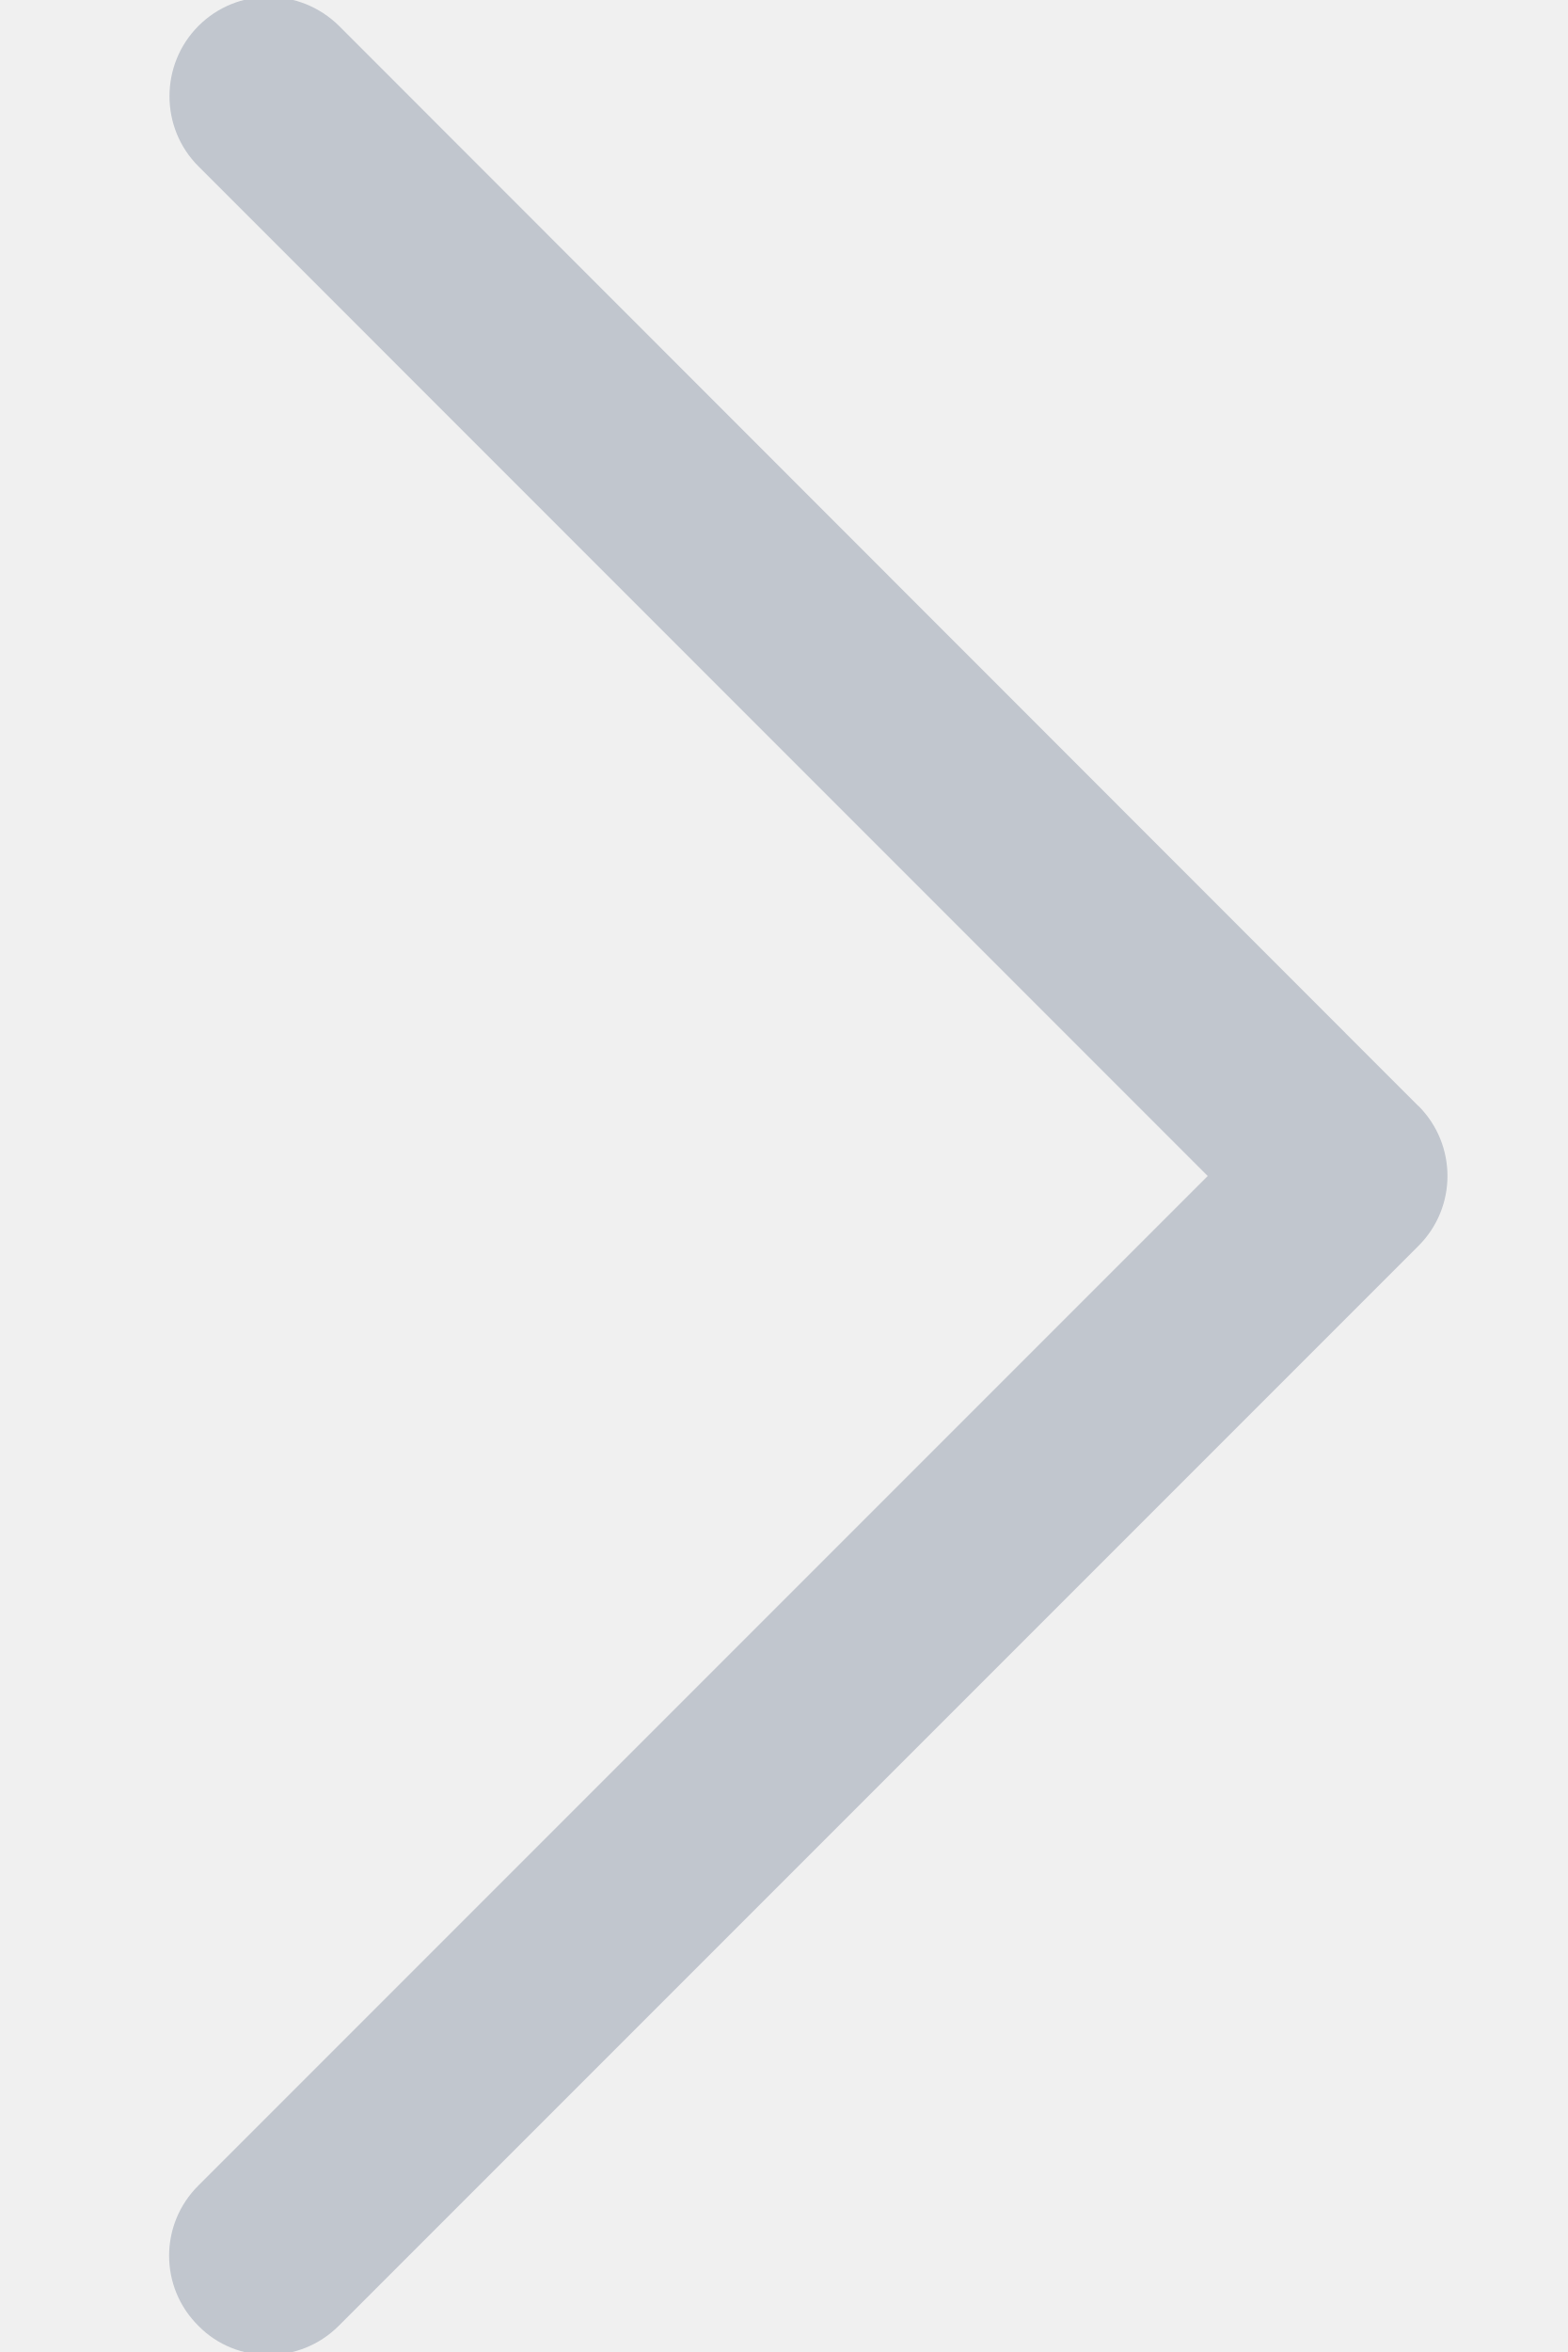
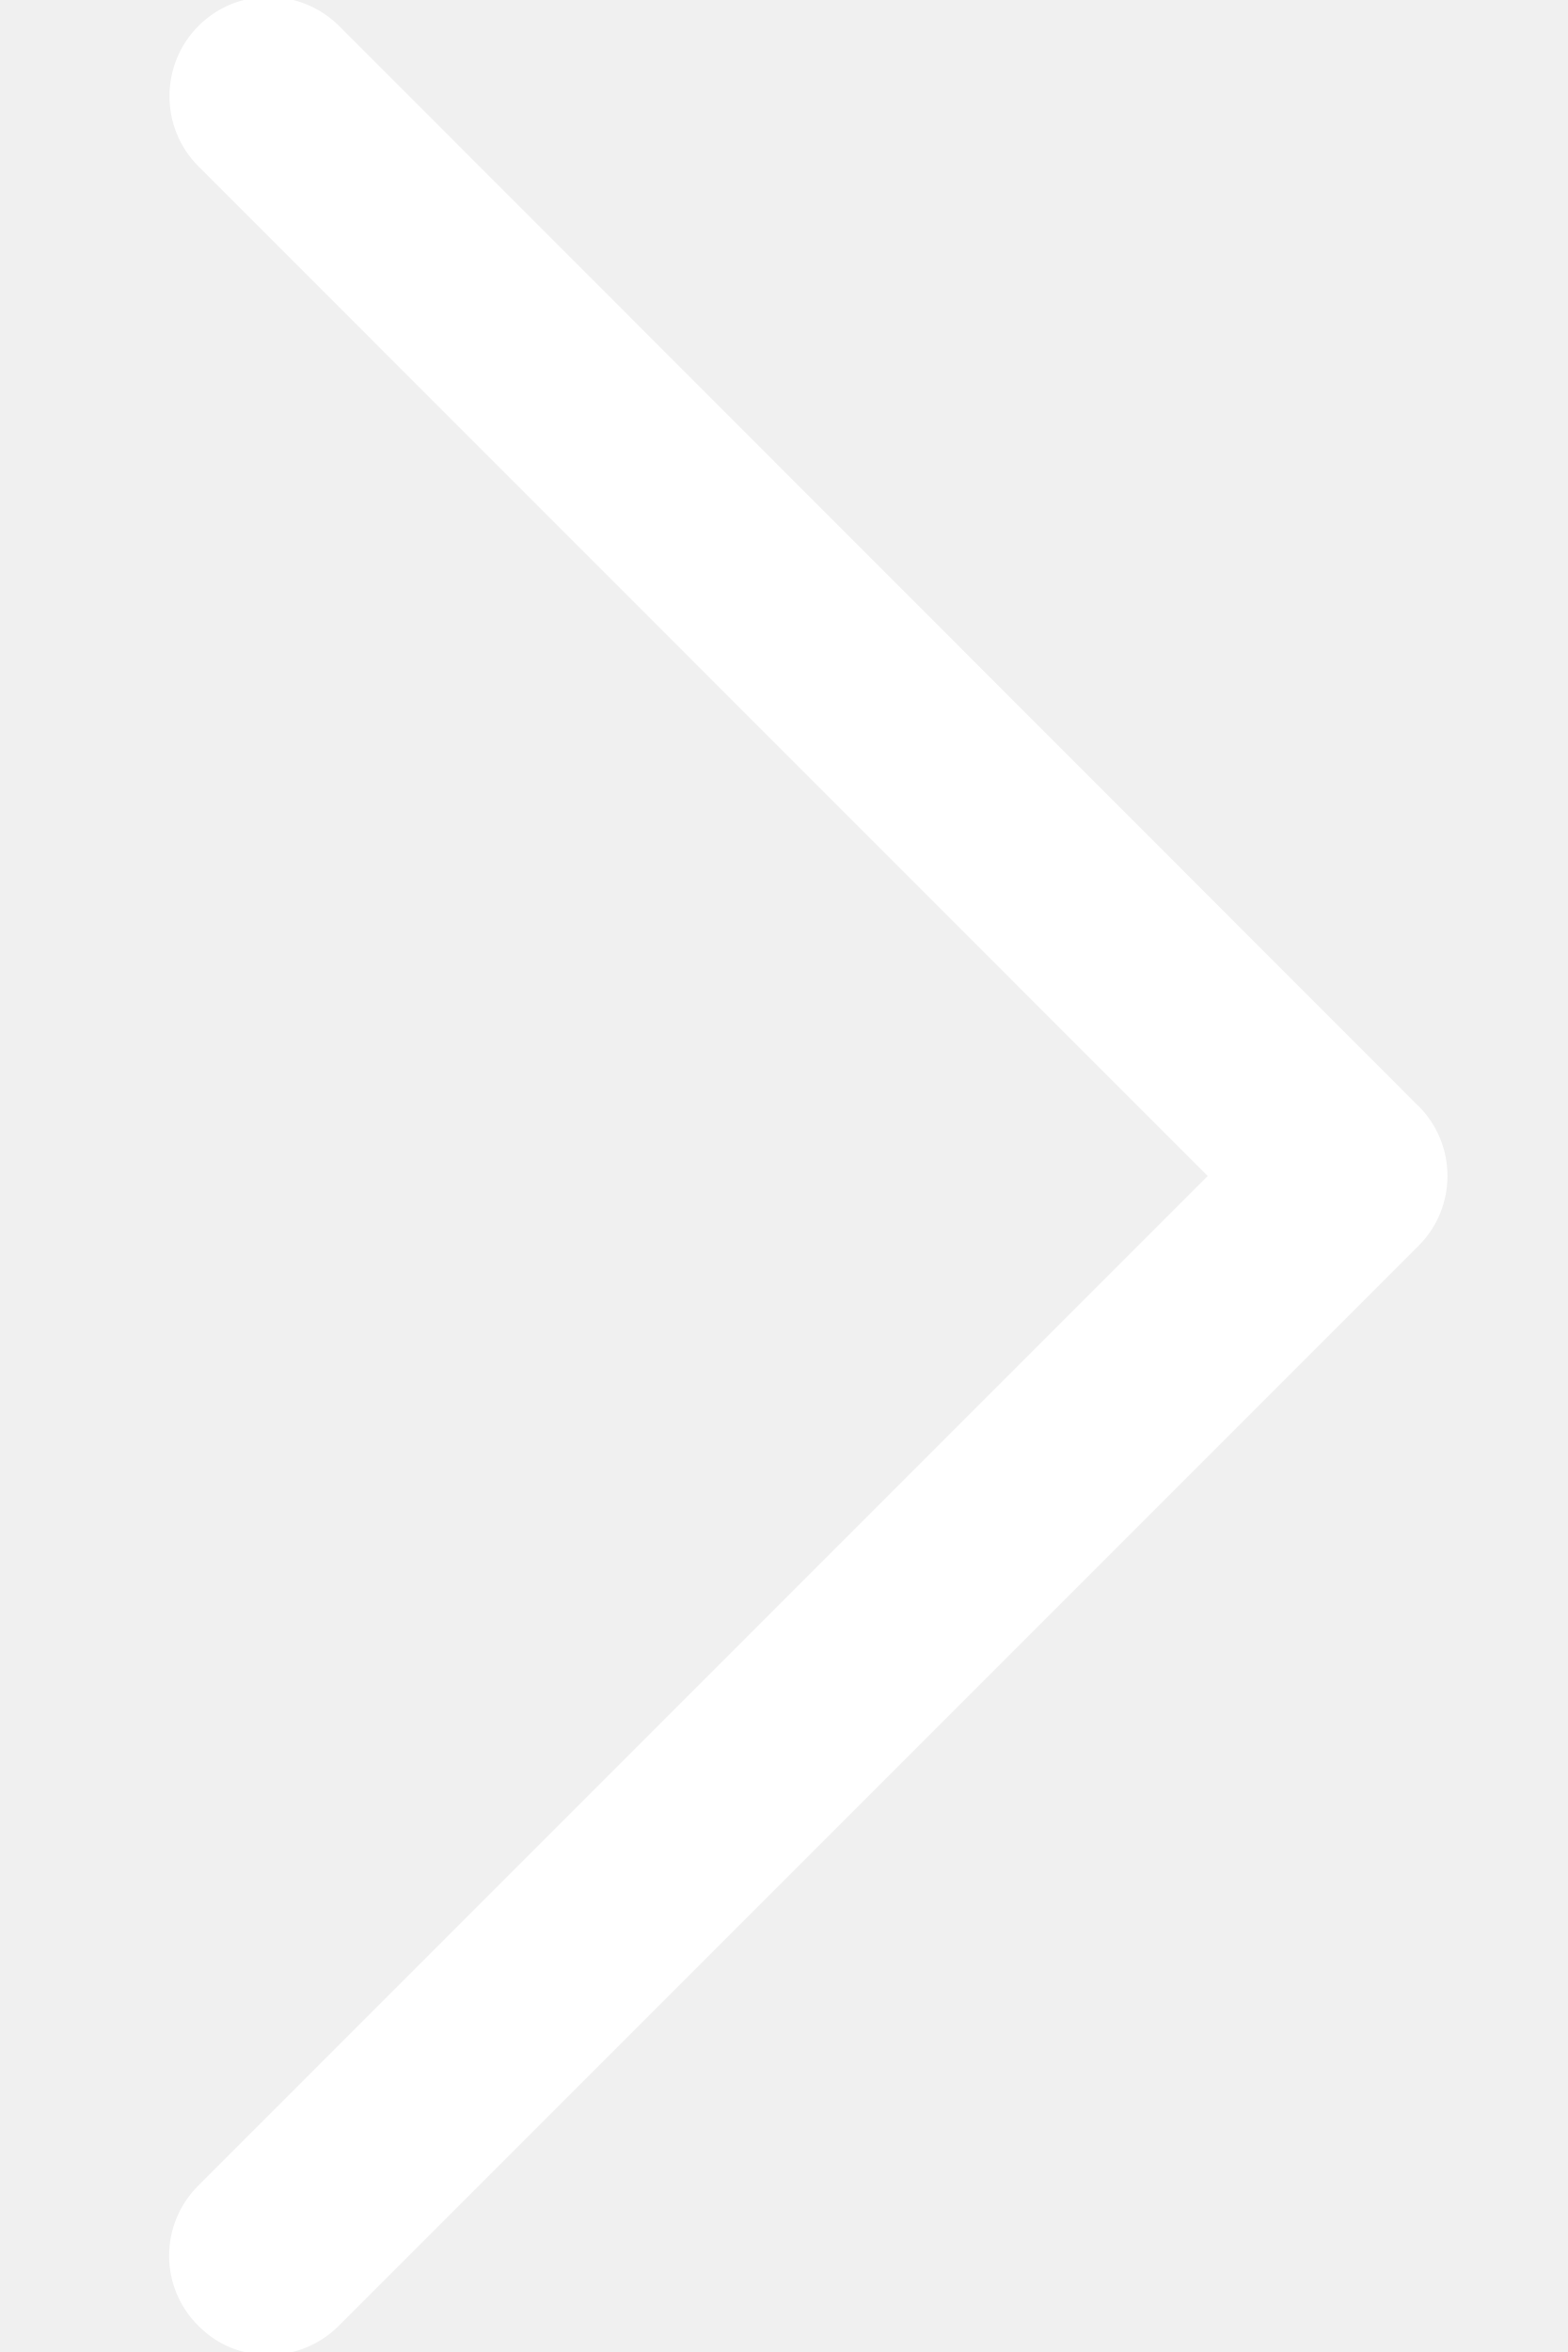
<svg xmlns="http://www.w3.org/2000/svg" viewBox="0 0 8 12">
-   <path fill="#C1C6CE" d="M7.237 5.642L1.73.132c-.2-.197-.52-.197-.717 0s-.198.52 0 .717L6.163 6l-5.15 5.15c-.2.198-.2.52 0 .717.098.1.228.148.357.148.13 0 .26-.05.358-.148l5.51-5.51c.198-.197.198-.517 0-.715z" />
+   <path fill="#ffffff" d="M7.237 5.642L1.73.132c-.2-.197-.52-.197-.717 0s-.198.52 0 .717L6.163 6l-5.15 5.15c-.2.198-.2.52 0 .717.098.1.228.148.357.148.13 0 .26-.05.358-.148l5.51-5.51c.198-.197.198-.517 0-.715z" />
</svg>
